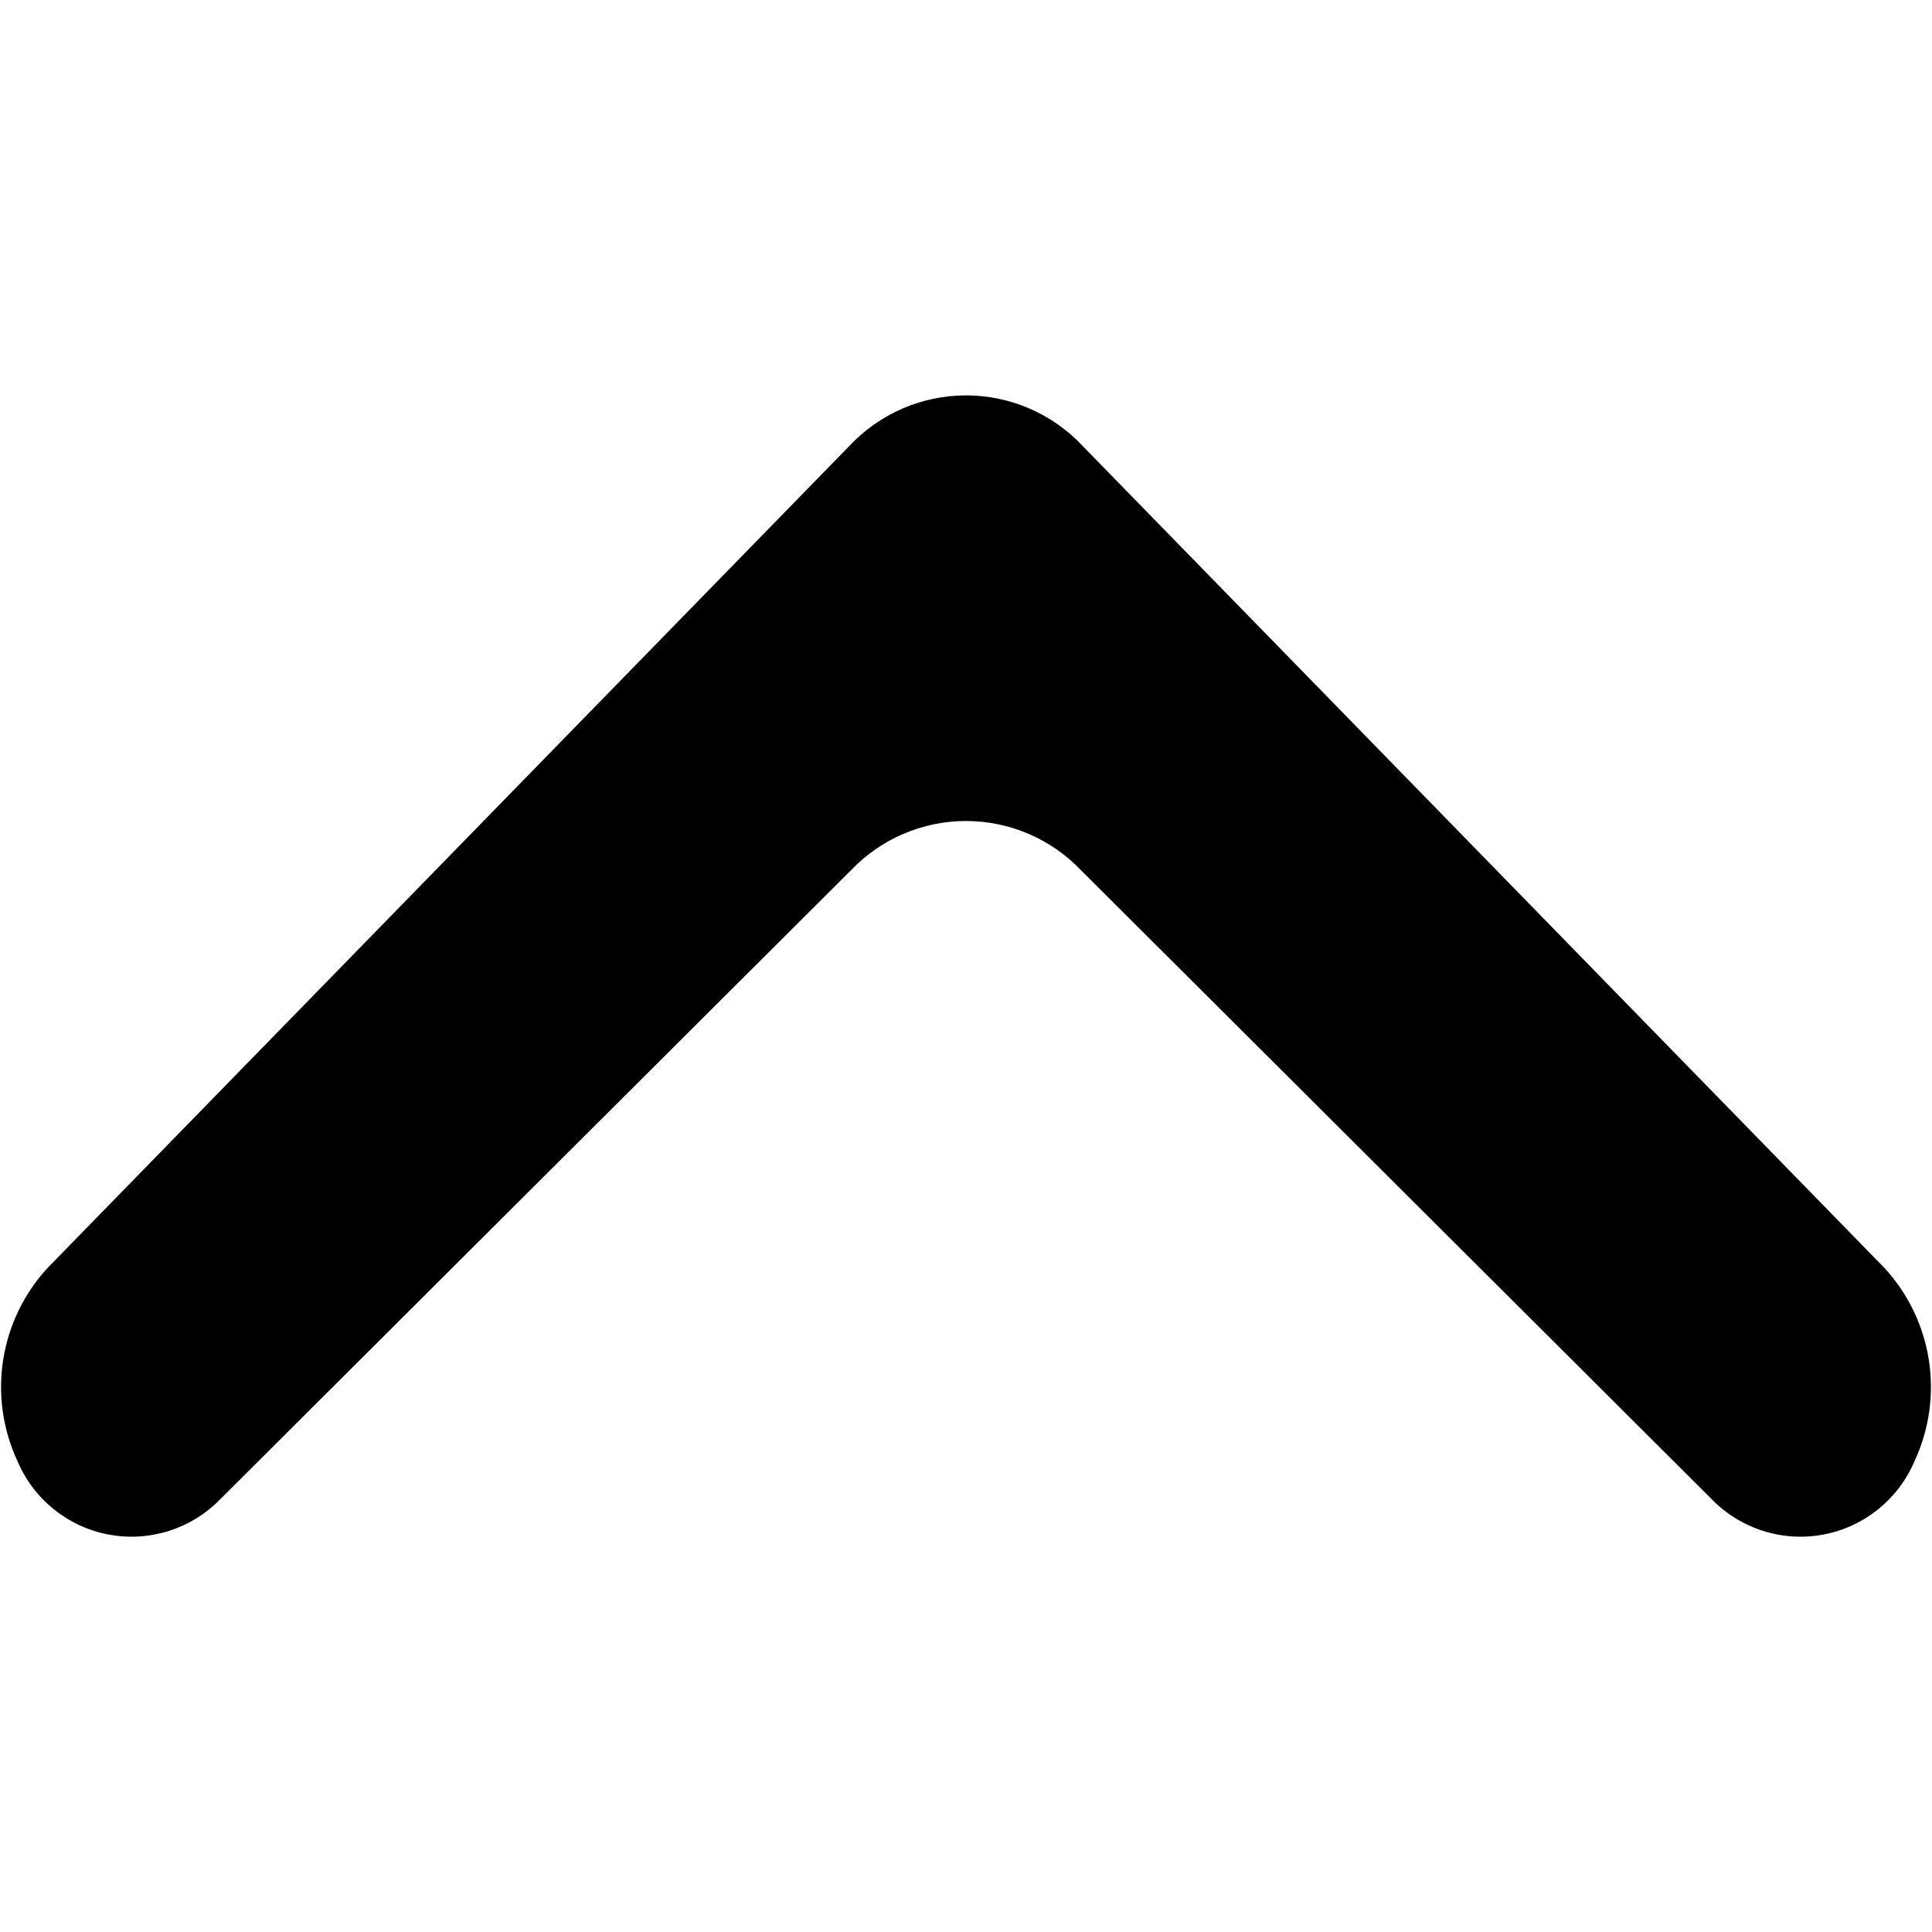
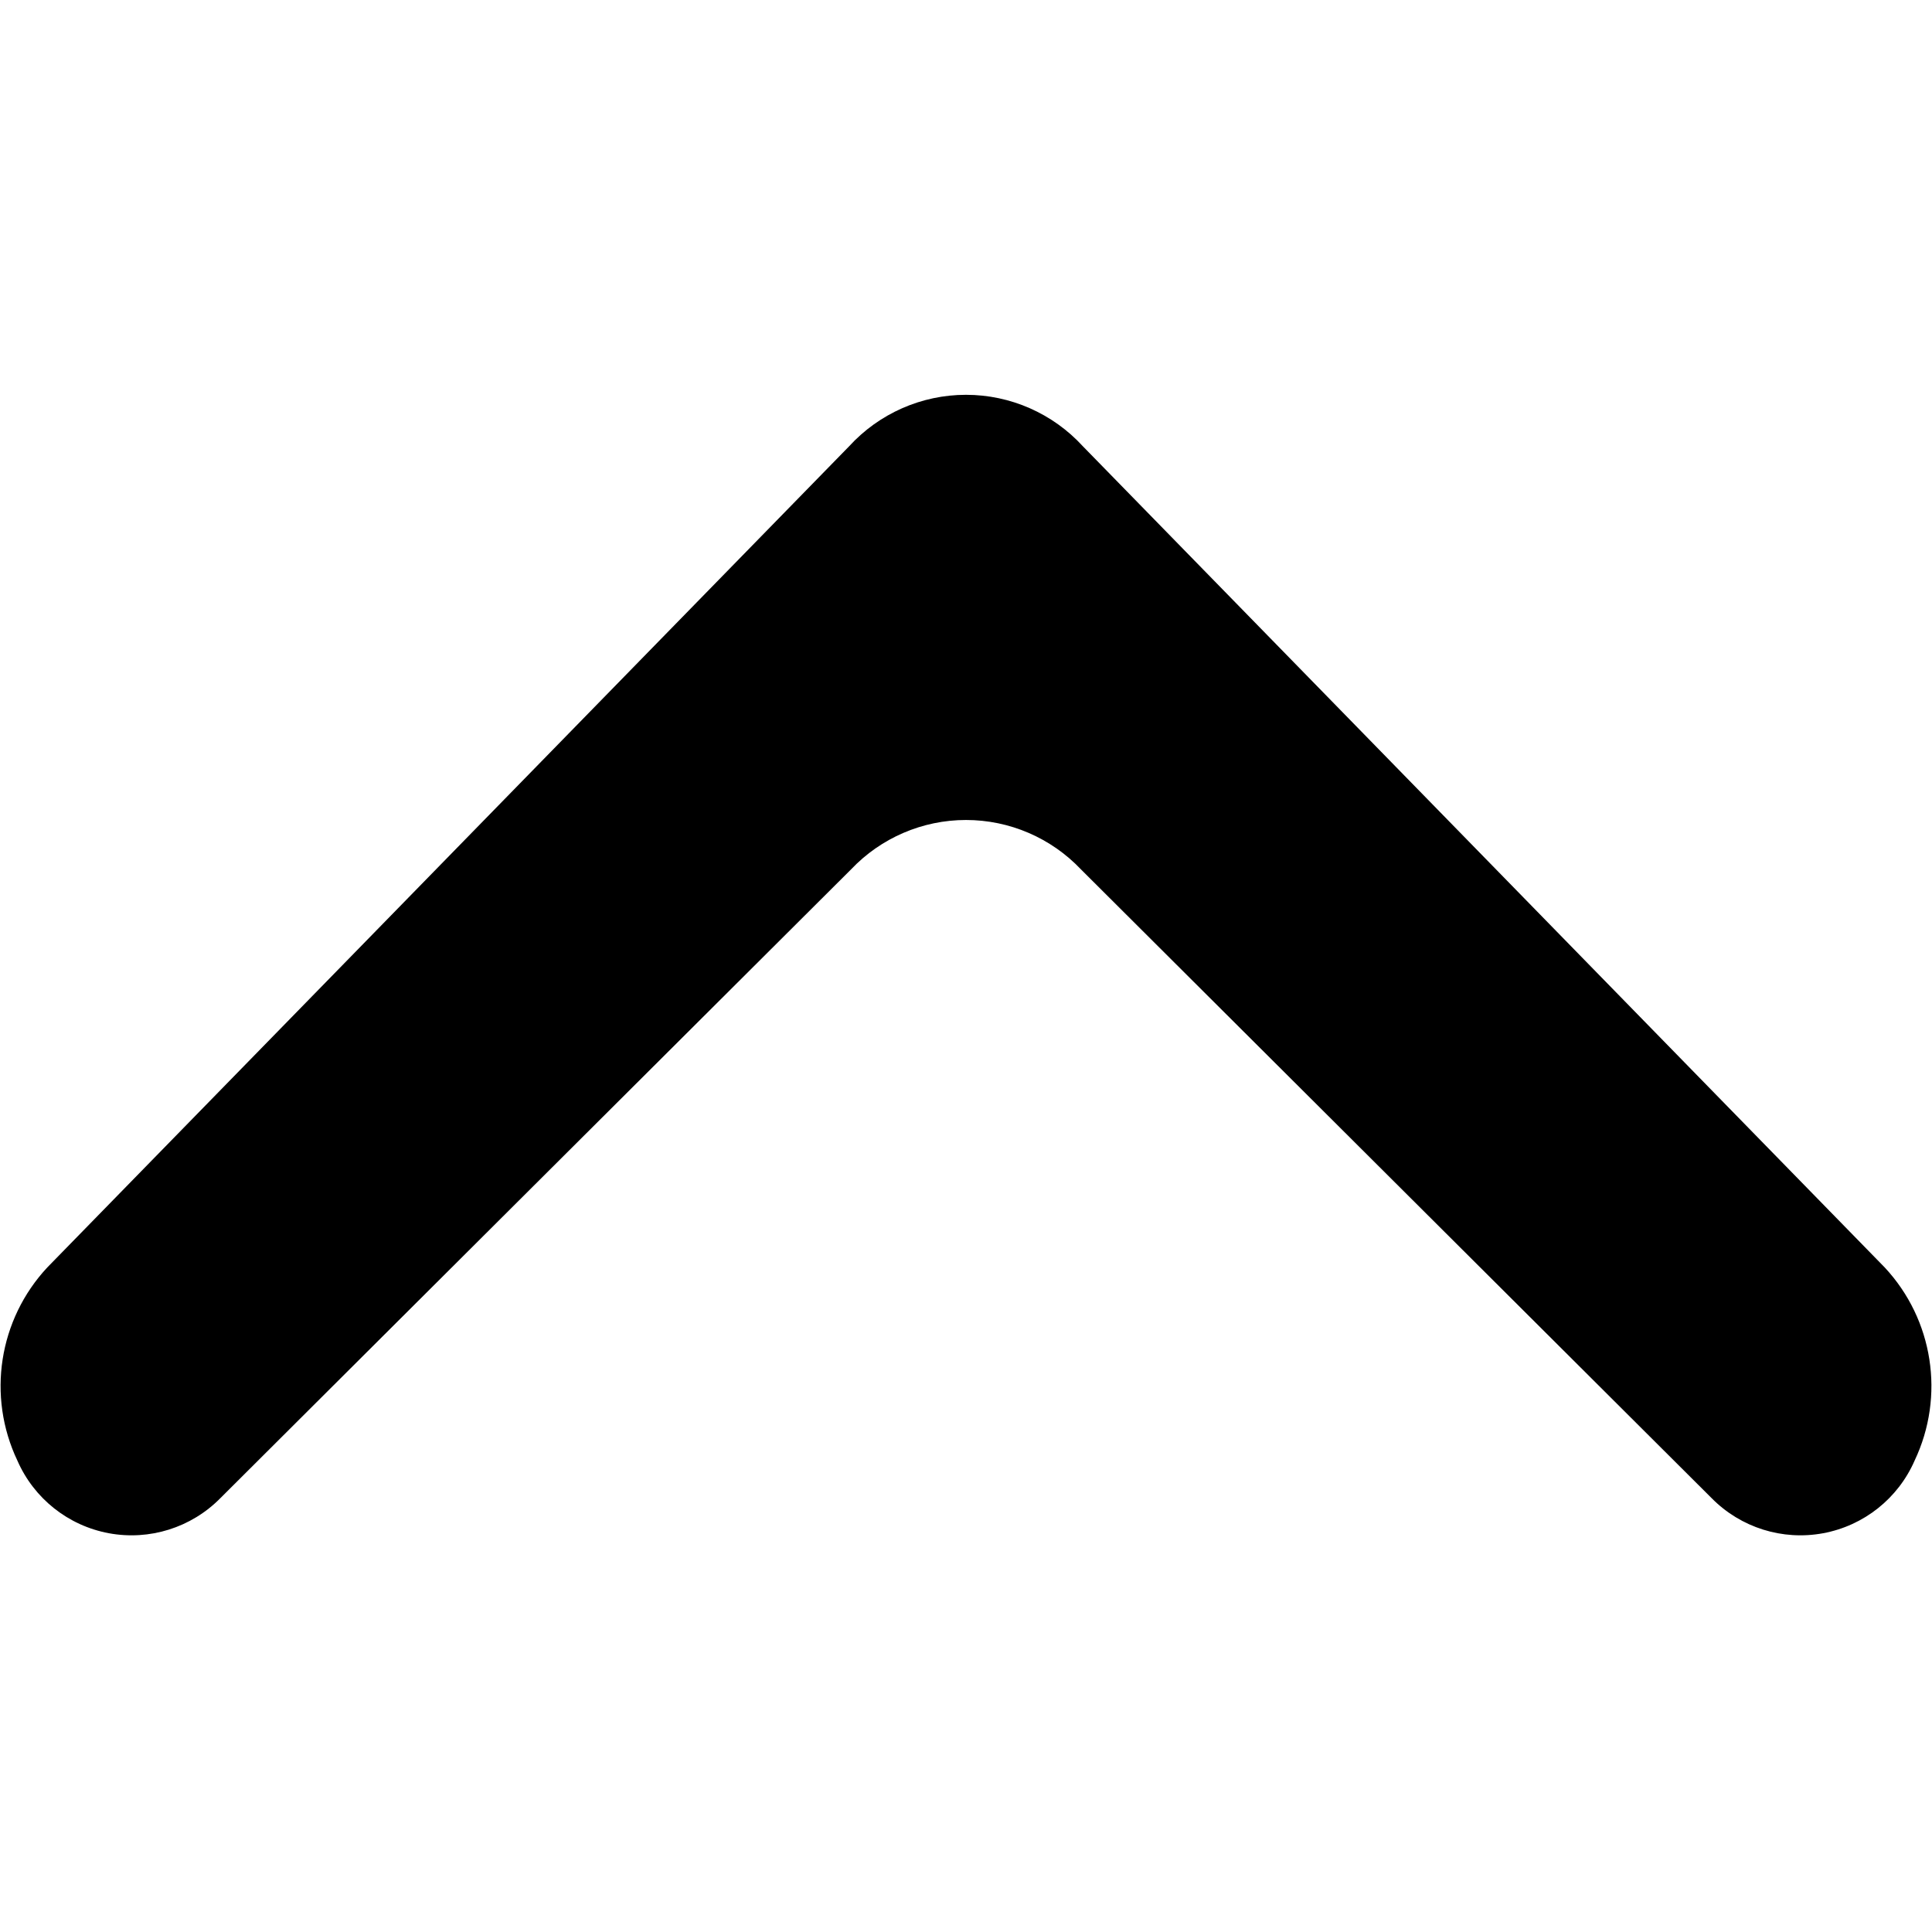
- <svg xmlns="http://www.w3.org/2000/svg" id="Layer_1" data-name="Layer 1" viewBox="0 0 22 22">
-   <path d="M21.46,14.44,12.33,5.08a1.82,1.82,0,0,0-2.66,0L.54,14.44a2,2,0,0,0-.34,2.2,1.41,1.41,0,0,0,2.31.43L9.69,9.91a1.81,1.81,0,0,1,2.62,0l7.18,7.16a1.41,1.41,0,0,0,2.31-.43A2,2,0,0,0,21.46,14.44Z" />
+ <svg xmlns="http://www.w3.org/2000/svg" id="Layer_1" data-name="Layer 1" viewBox="0 0 20 20">
+   <path d="M19.51,13.12l-8.3-8.5a1.64,1.64,0,0,0-2.42,0l-8.3,8.5a1.8,1.8,0,0,0-.31,2,1.29,1.29,0,0,0,2.1.39L8.81,9a1.64,1.64,0,0,1,2.38,0l6.53,6.51a1.29,1.29,0,0,0,2.1-.39A1.8,1.8,0,0,0,19.51,13.12Z" />
</svg>
